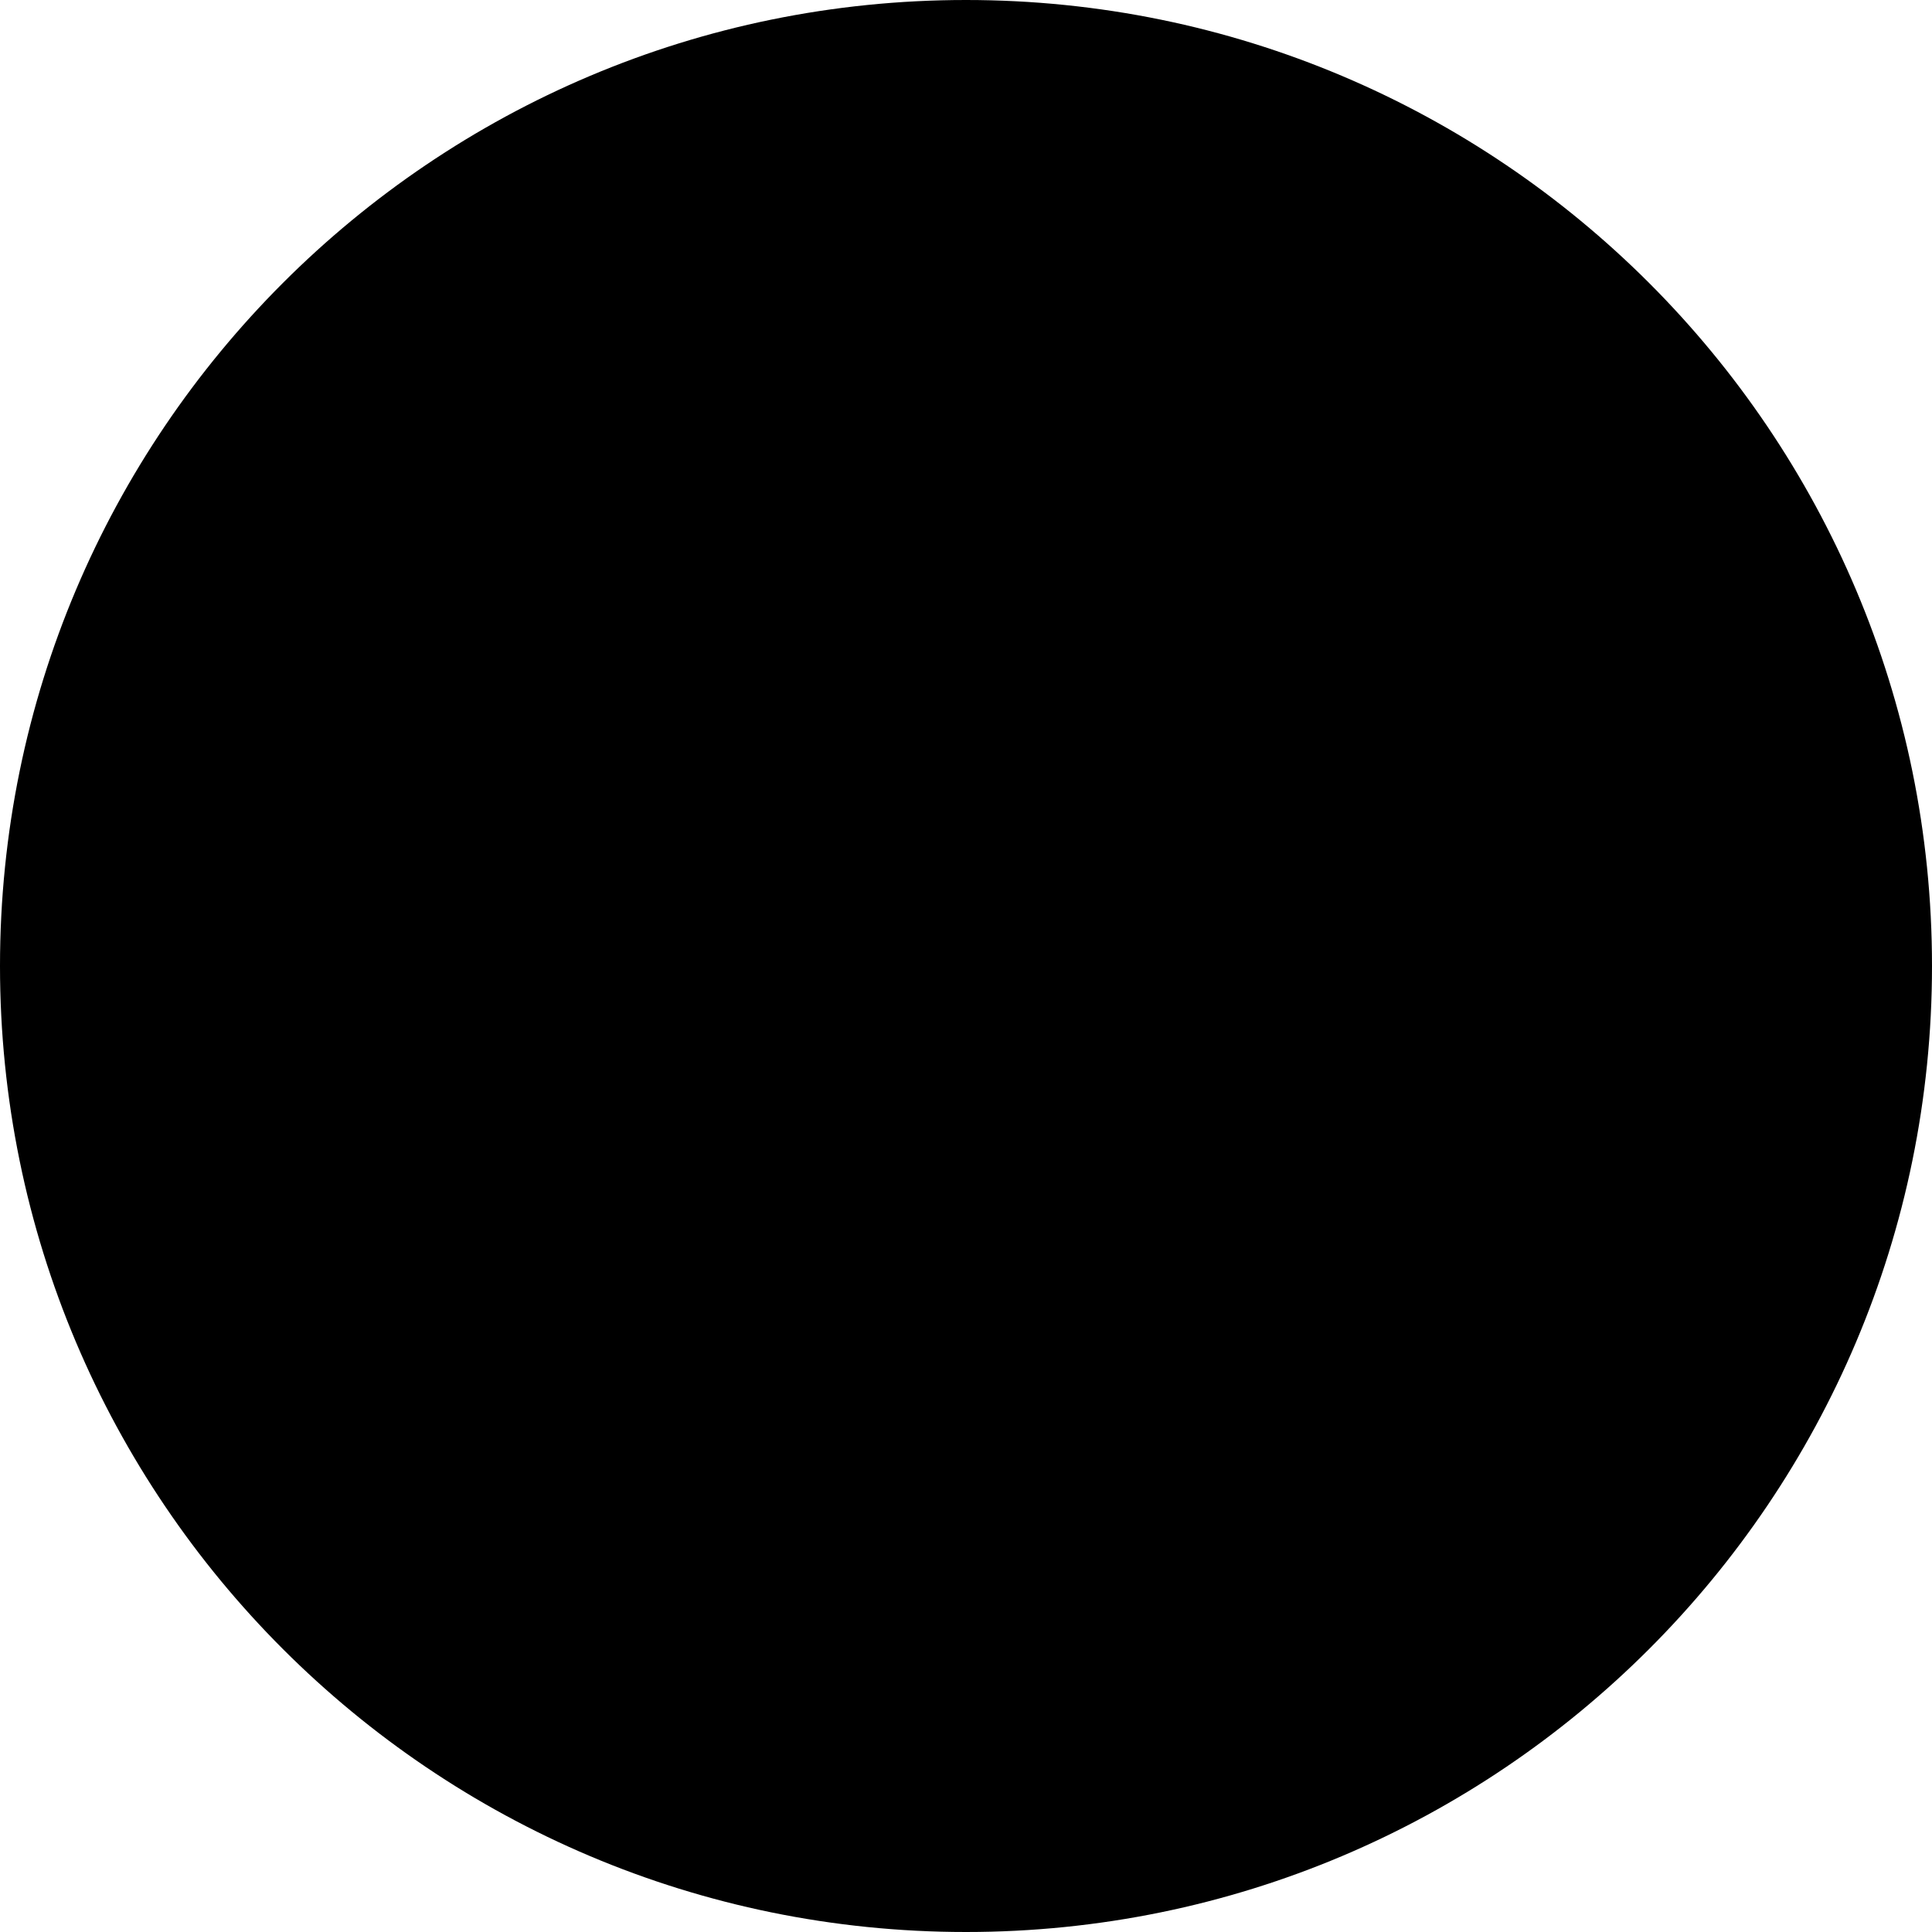
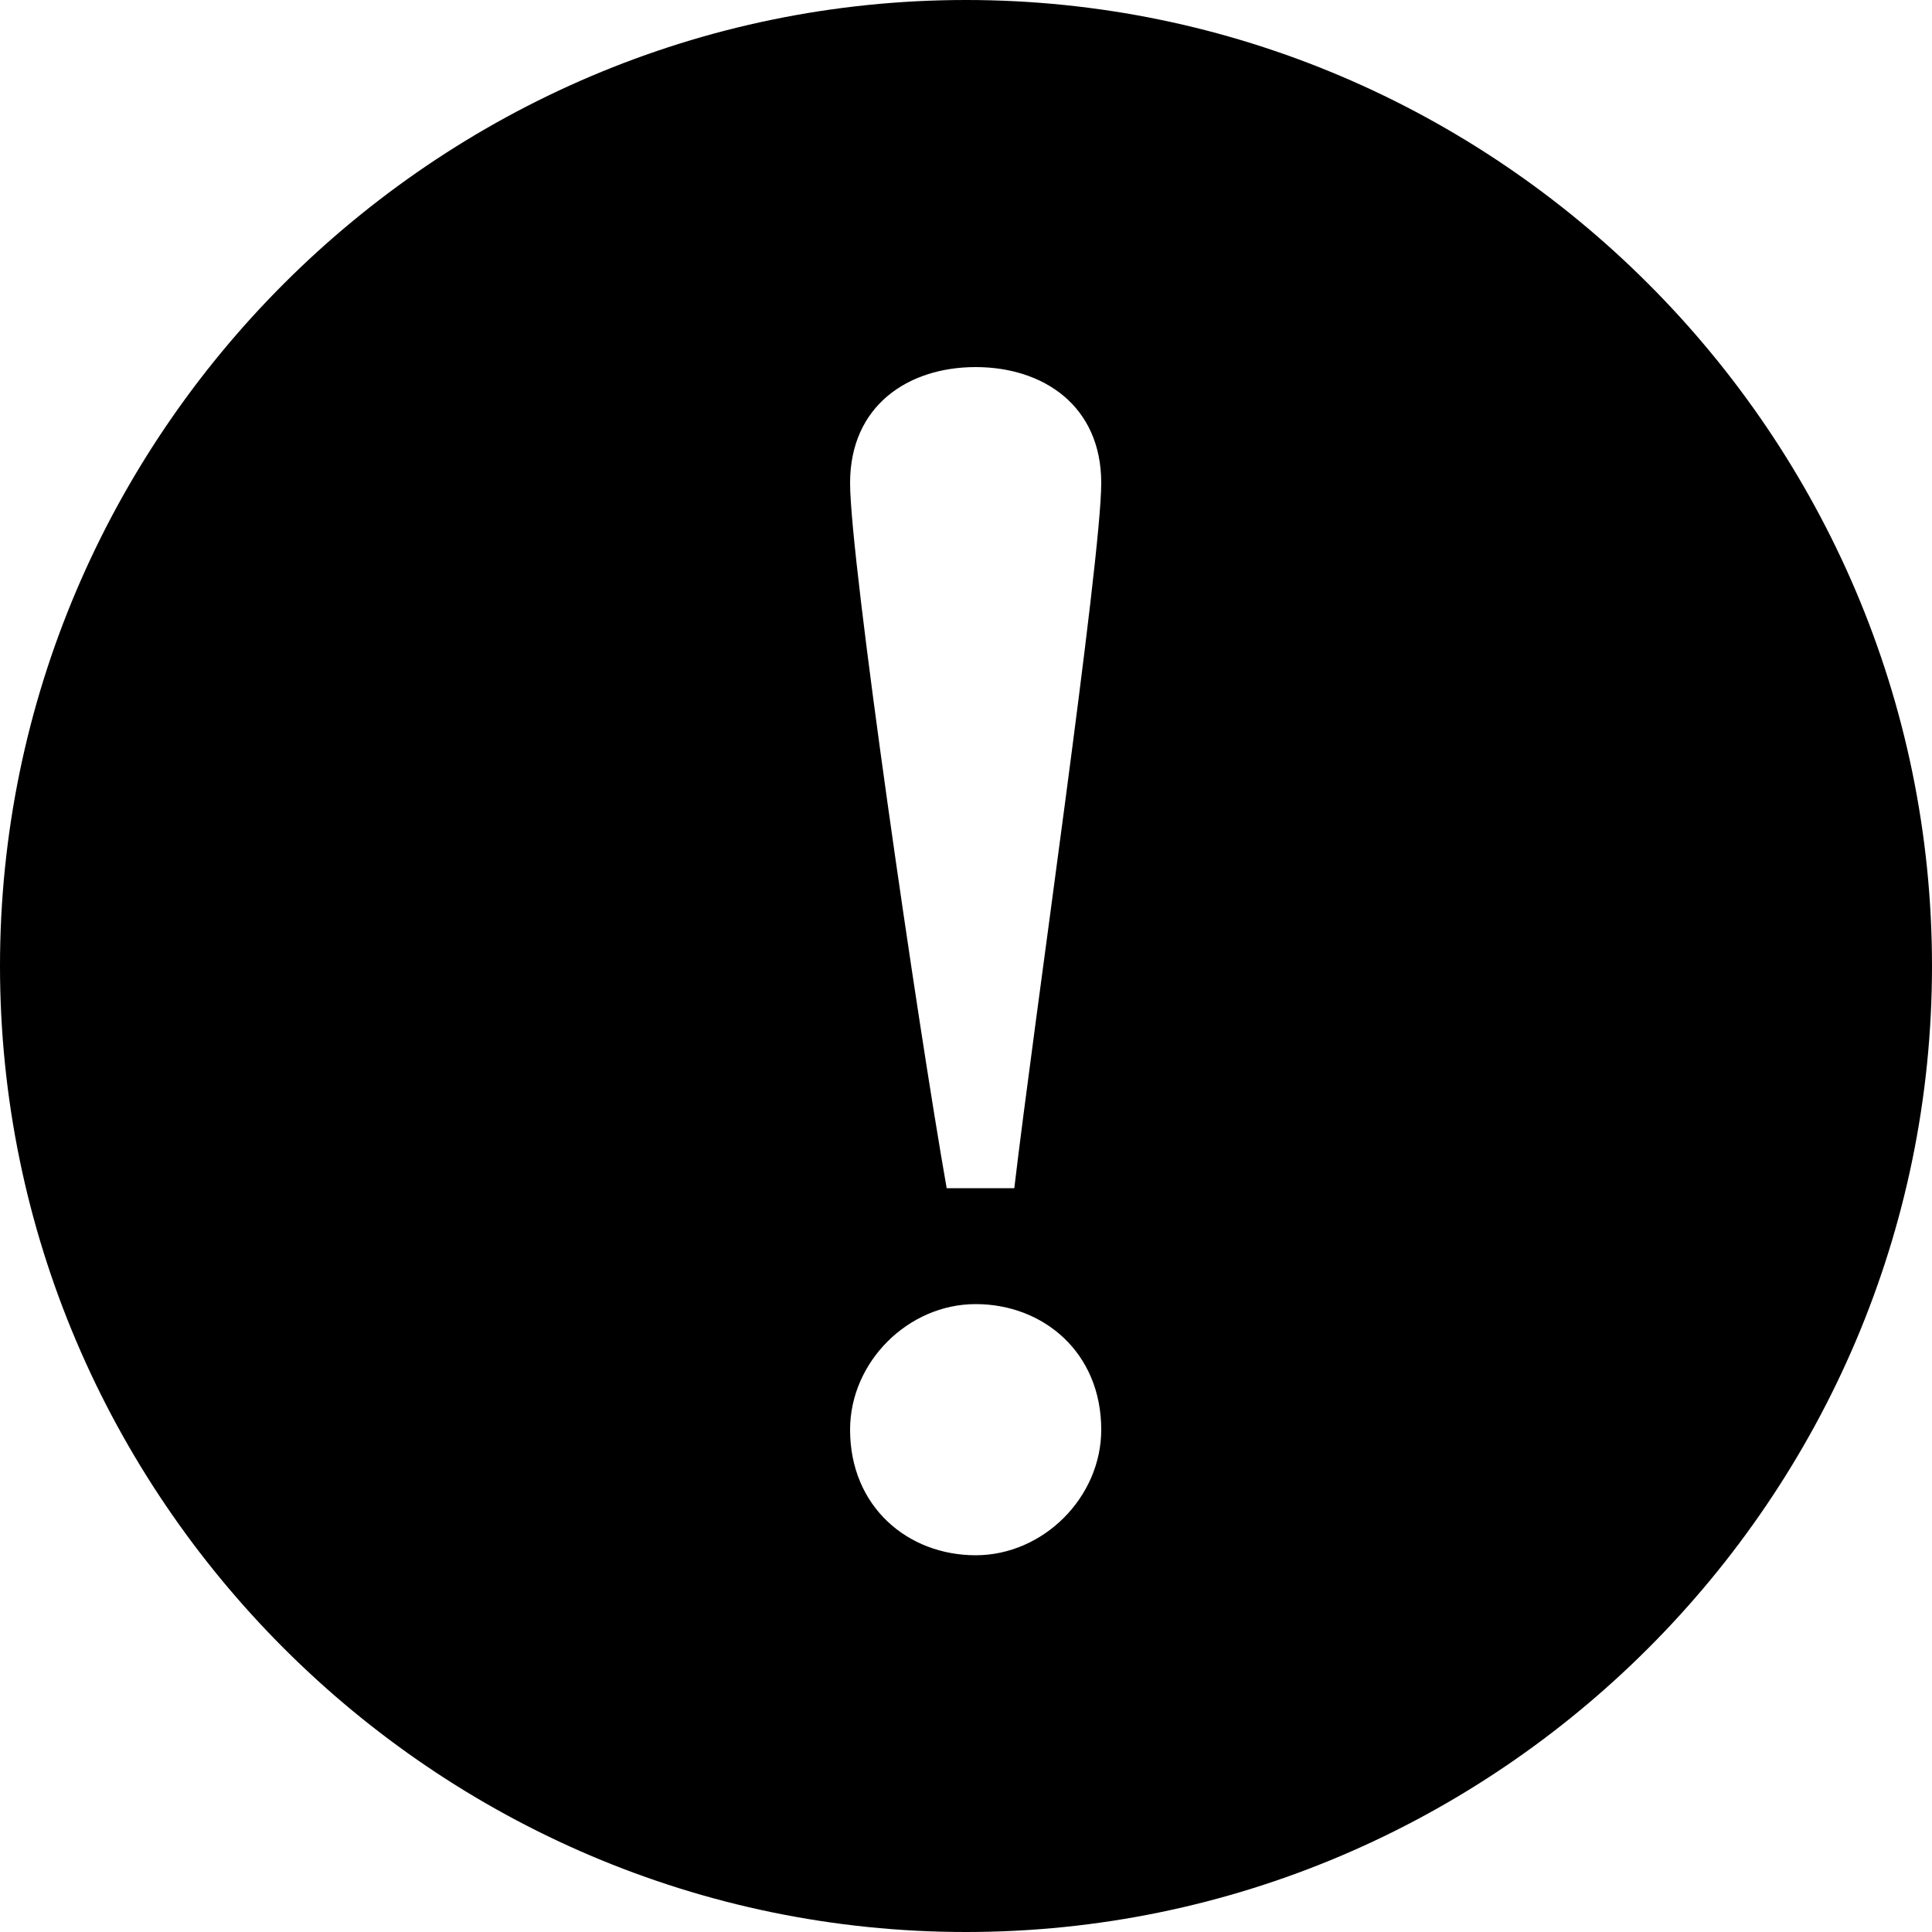
- <svg xmlns="http://www.w3.org/2000/svg" viewBox="0 0 20 20">
-   <path d="M10 20c5.523 0 10-4.477 10-10S15.523 0 10 0 0 4.477 0 10s4.477 10 10 10zm.105-3.917c.731 0 1.306-.592 1.306-1.272 0-.75-.575-1.29-1.306-1.29-.73 0-1.305.593-1.305 1.272 0 .75.574 1.29 1.305 1.29zm.348-3.747c.279-1.743.992-6.502.992-7.269 0-.767-.591-1.15-1.34-1.15-.748 0-1.305.383-1.305 1.15 0 .767.714 5.526.992 7.269h.661z" />
+ <svg xmlns="http://www.w3.org/2000/svg" viewBox="-469 271 20 20">
+   <path d="M-459 271c-5.5 0-10 4.5-10 10s4.5 10 10 10 10-4.5 10-10-4.5-10-10-10zm.1 16.1c-.7 0-1.3-.5-1.3-1.3 0-.7.6-1.3 1.3-1.3.7 0 1.3.5 1.3 1.3 0 .7-.6 1.3-1.3 1.3zm.4-3.8h-.7c-.3-1.7-1-6.5-1-7.3 0-.8.6-1.2 1.3-1.2s1.3.4 1.3 1.2c0 .8-.7 5.6-.9 7.3z" />
</svg>
